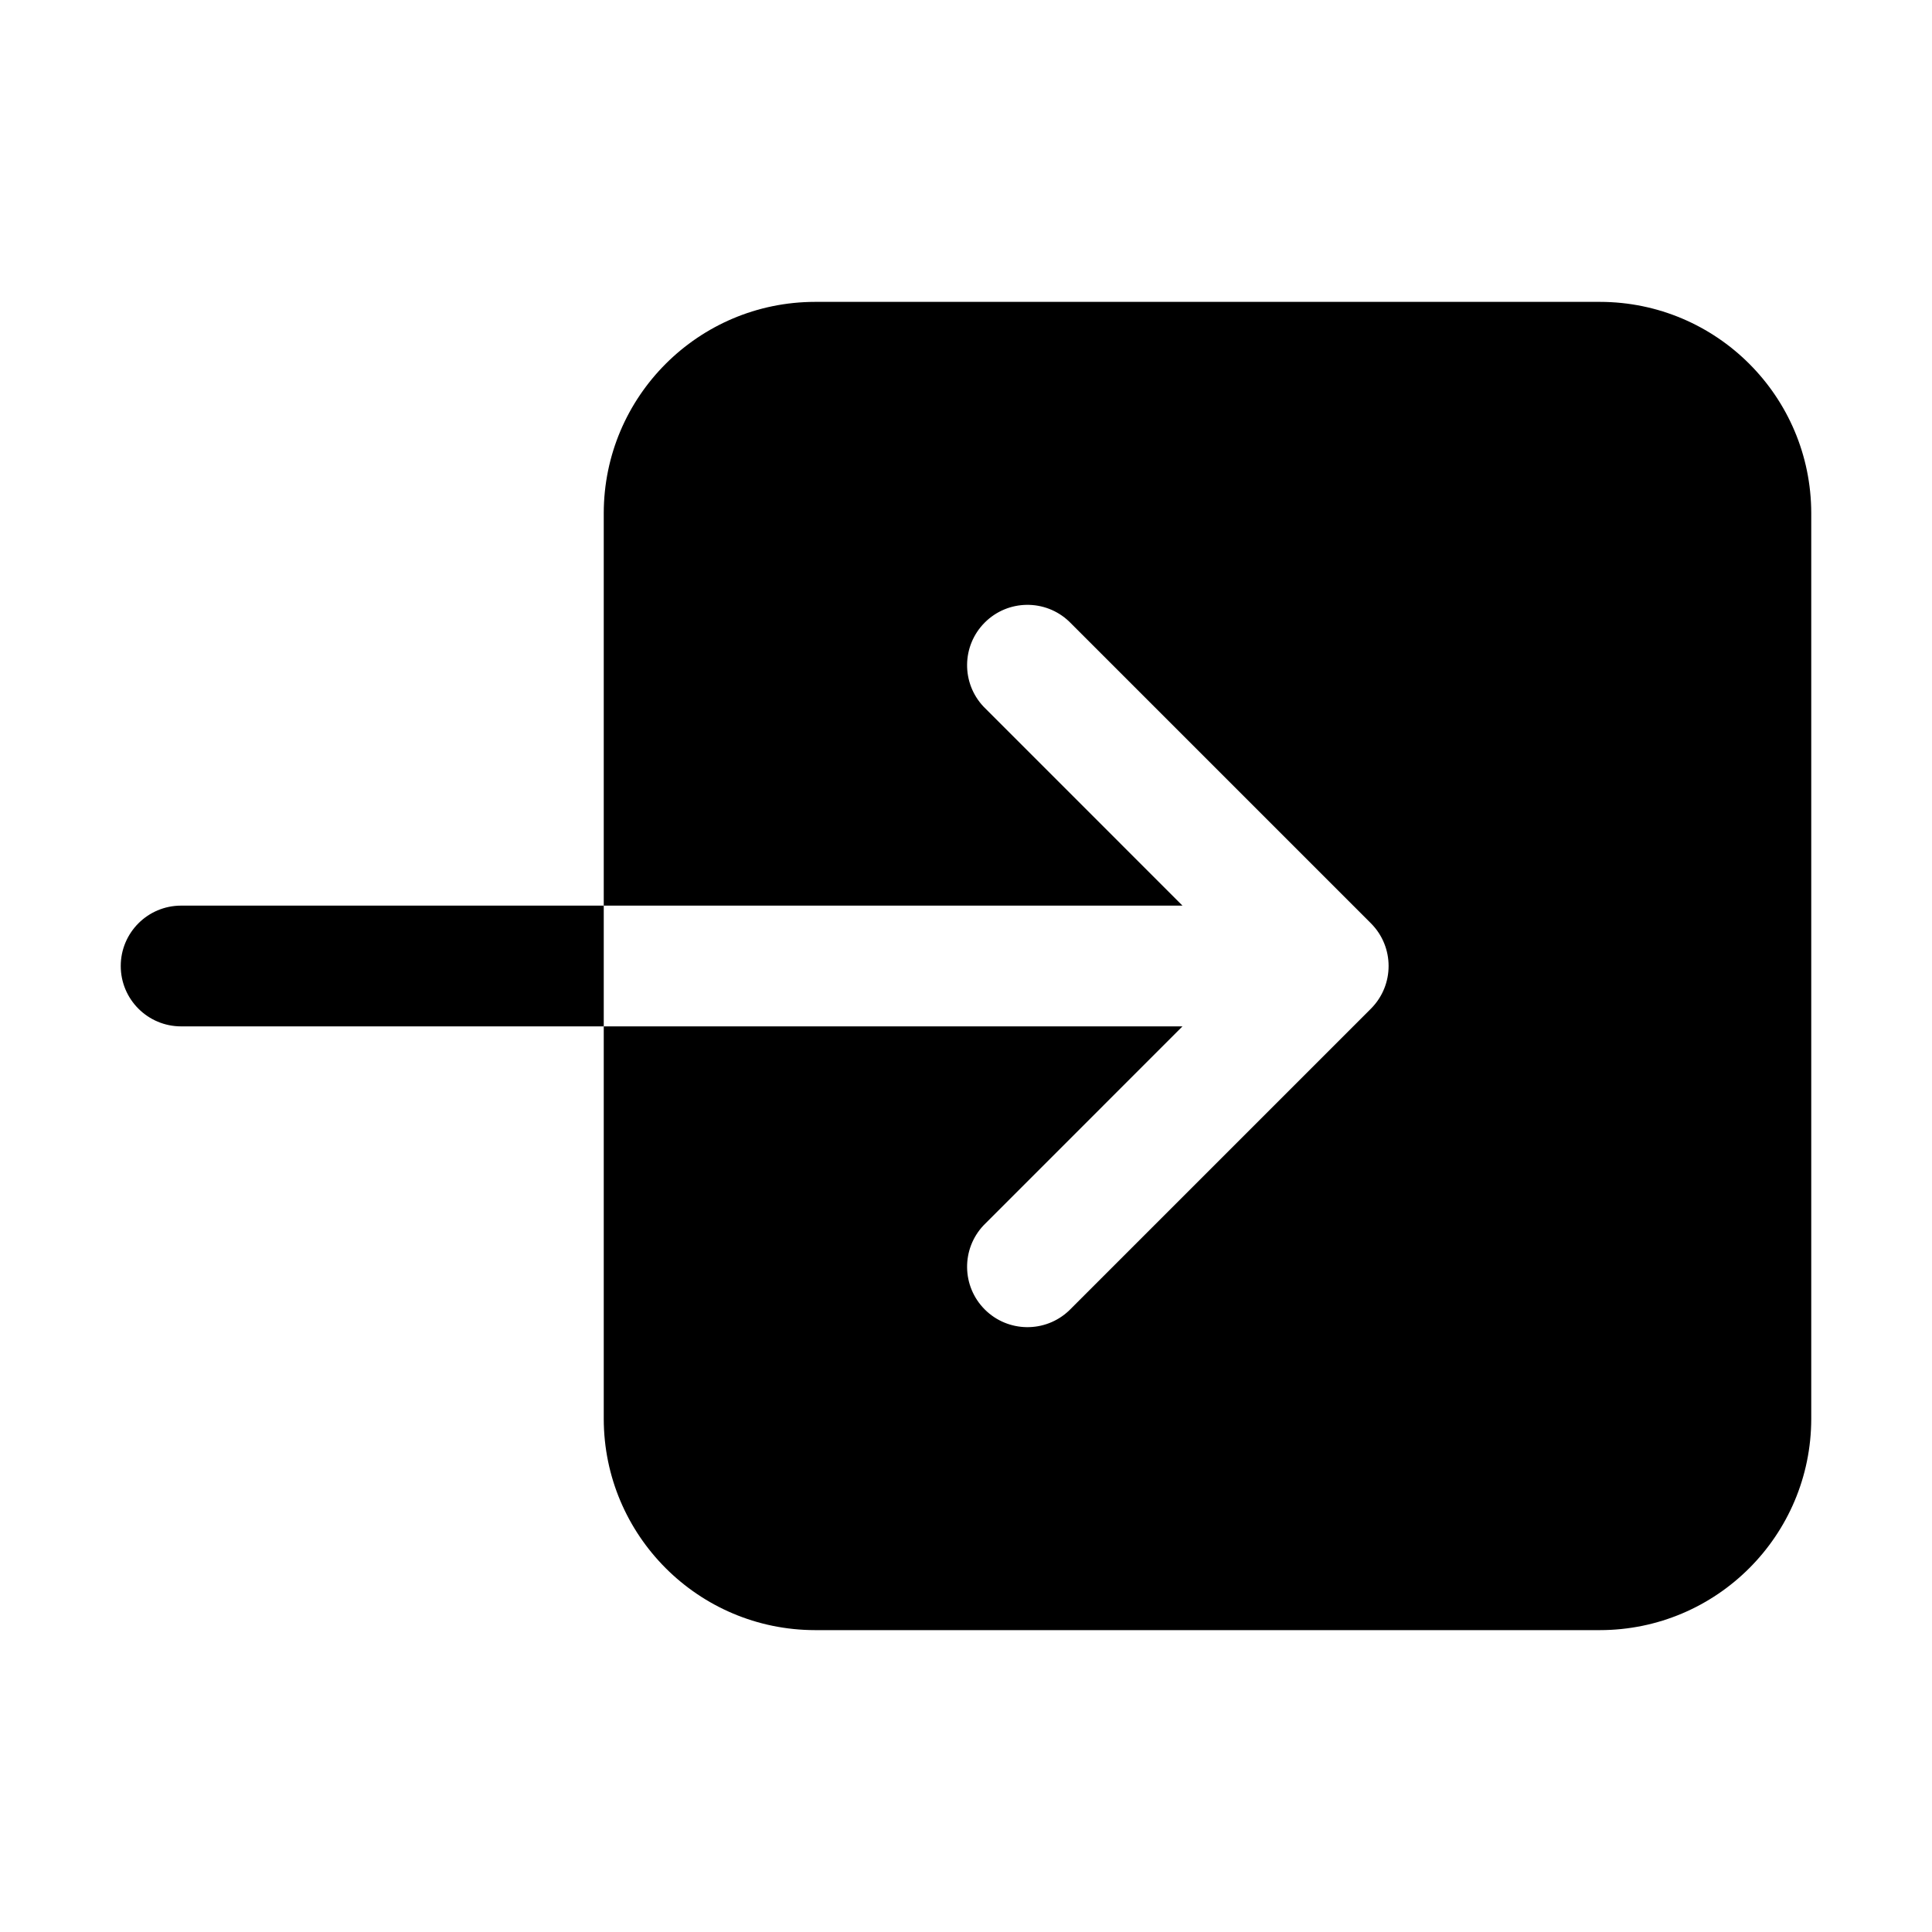
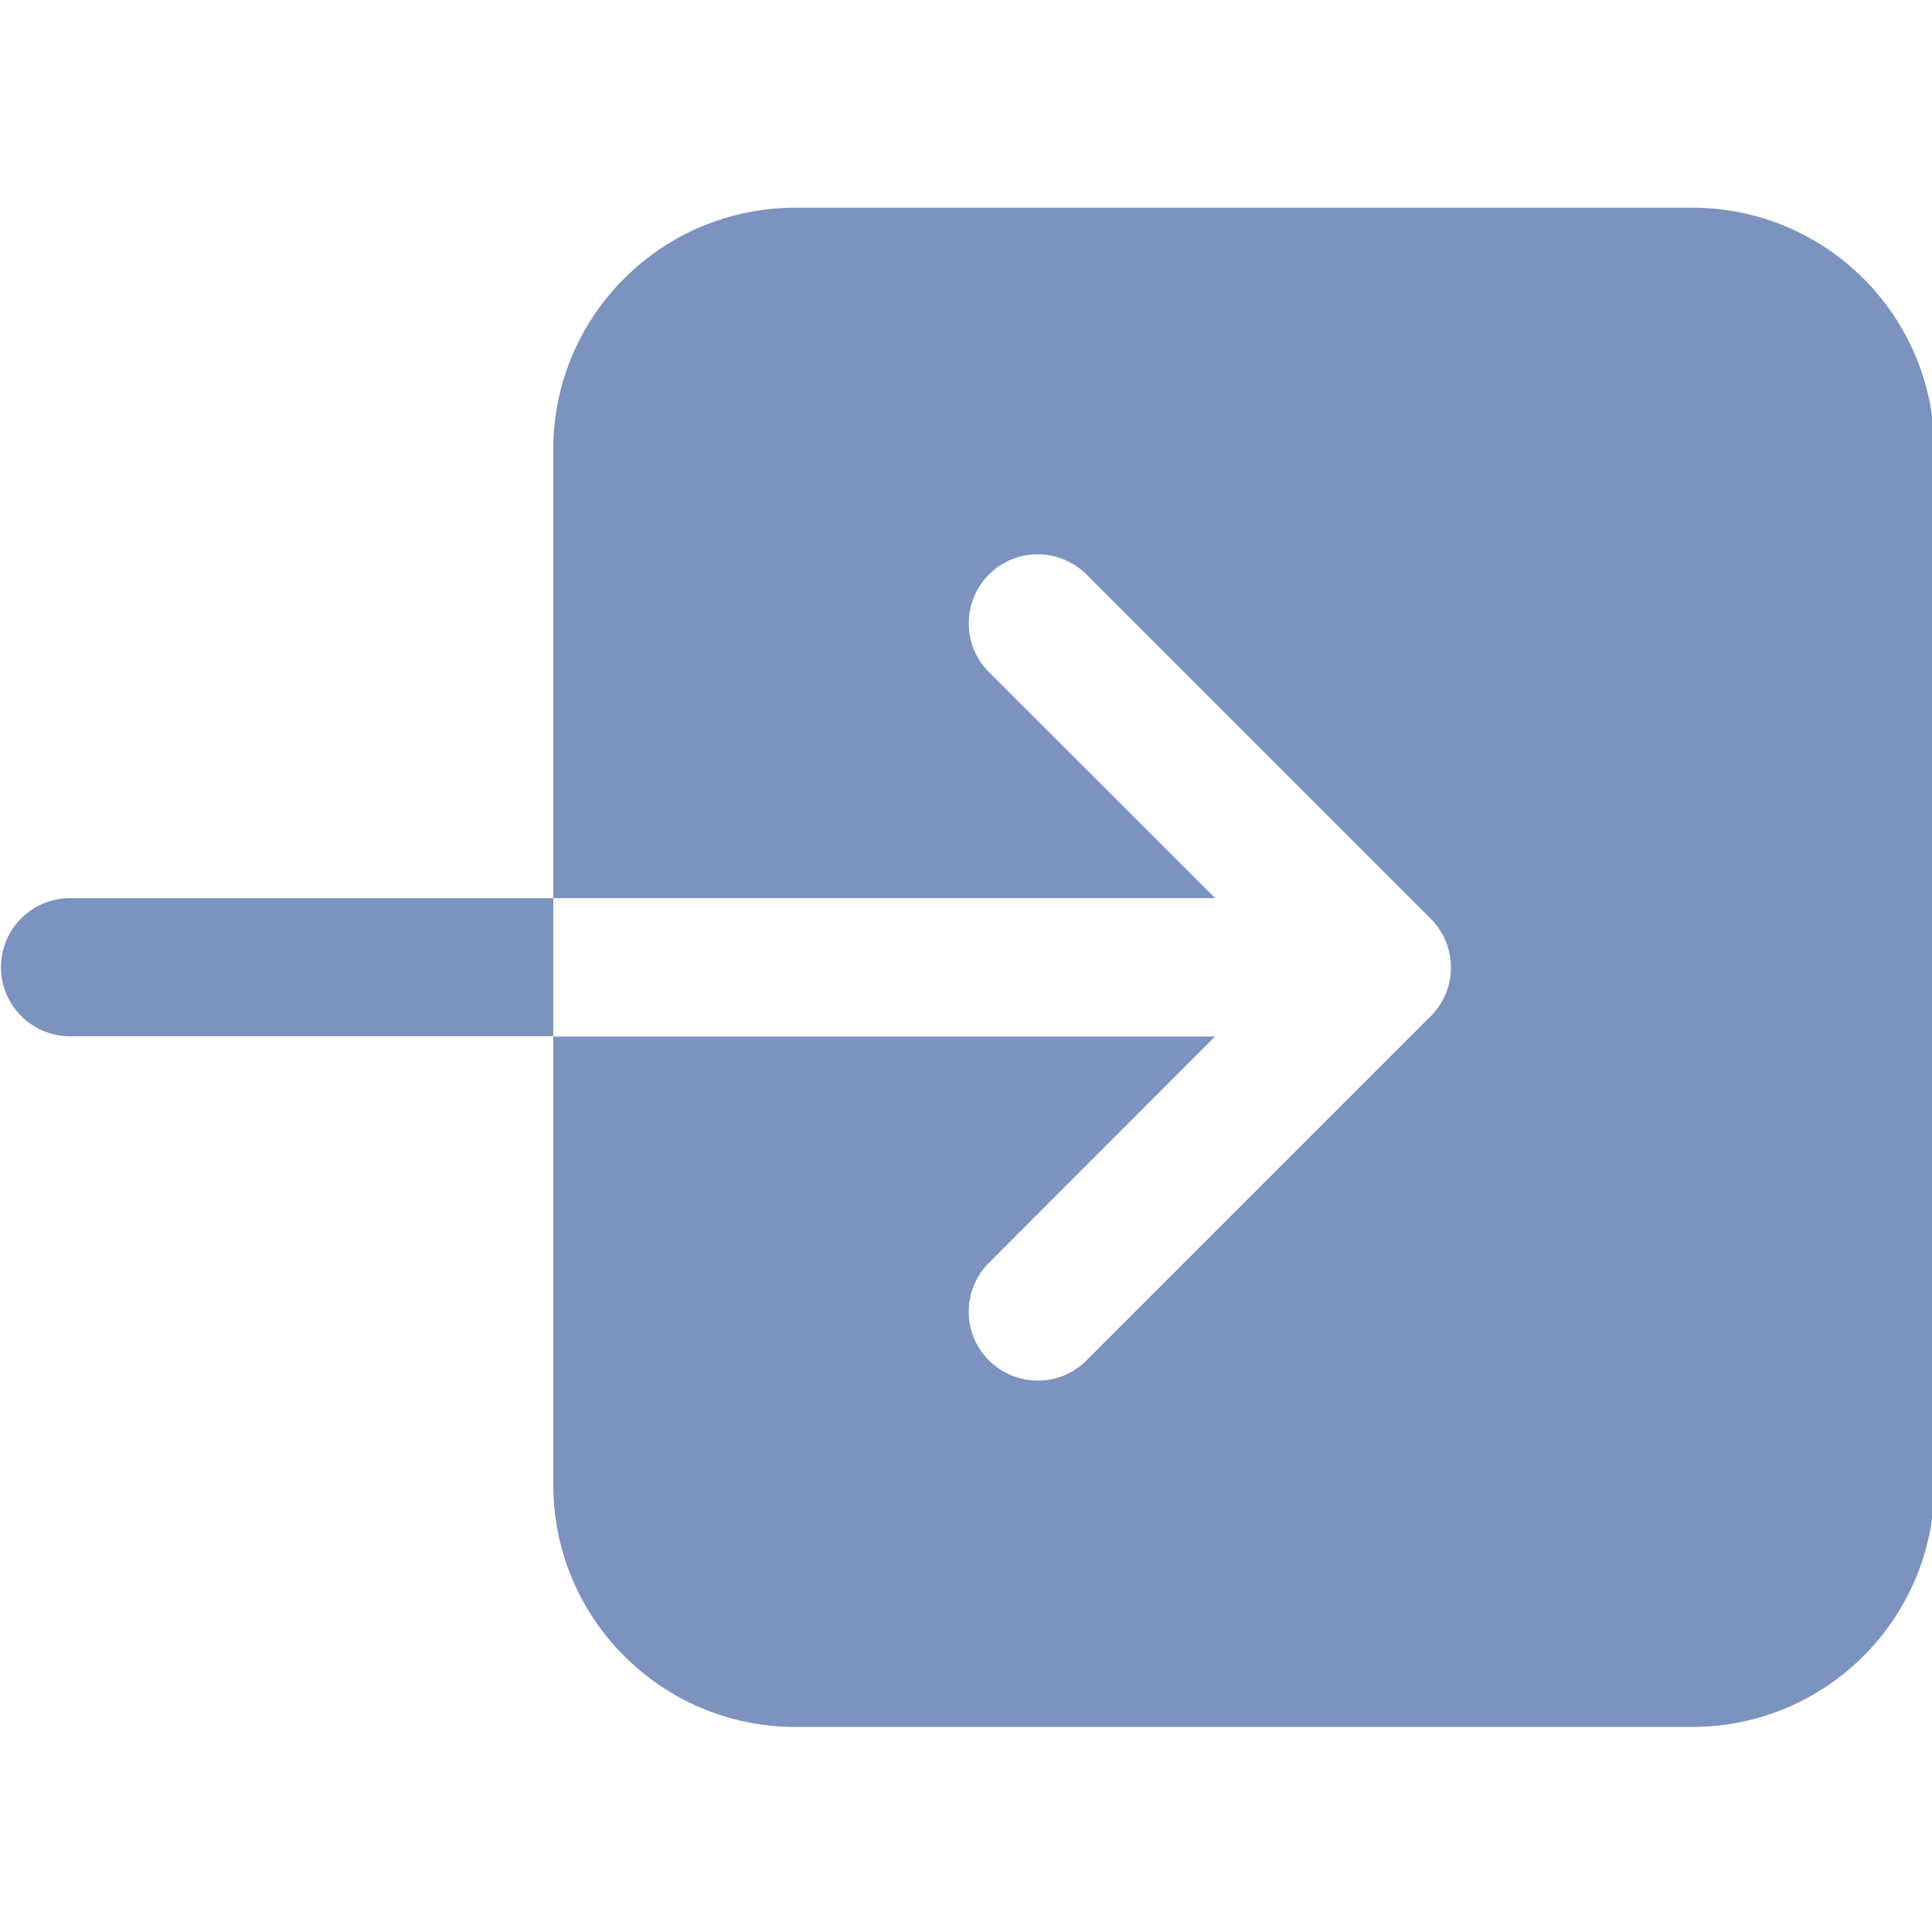
- <svg xmlns="http://www.w3.org/2000/svg" fill="#000000" width="800px" height="800px" viewBox="0 0 512 512">
-   <path d="M160,136V240H313.37l-52.68-52.69a16,16,0,0,1,22.62-22.62l80,80a16,16,0,0,1,0,22.62l-80,80a16,16,0,0,1-22.62-22.62L313.37,272H160V376a56.06,56.06,0,0,0,56,56H424a56.06,56.06,0,0,0,56-56V136a56.06,56.06,0,0,0-56-56H216A56.06,56.06,0,0,0,160,136Z" />
-   <path d="M48,240a16,16,0,0,0,0,32H160V240Z" />
+ <svg xmlns="http://www.w3.org/2000/svg" version="1.1" id="Layer_1" x="0px" y="0px" viewBox="0 0 800 800" style="enable-background:new 0 0 800 800;" xml:space="preserve">
+   <style type="text/css">
+ 	.st0{fill:#7B93BE;}
+ </style>
+   <g>
+     <path class="st0" d="M229.1,186.1v185.8h274.1L409,277.8c-10.9-11.4-10.4-29.5,1-40.4c11-10.5,28.3-10.5,39.4,0l143,143   c11.2,11.2,11.2,29.3,0,40.4l-143,143c-11.4,10.9-29.5,10.4-40.4-1c-10.5-11-10.5-28.3,0-39.4l94.1-94.2H229.1v185.8   c0.1,55.2,44.8,100,100.1,100.1h371.7c55.2-0.1,100-44.8,100.1-100.1V186.1c-0.1-55.2-44.8-100-100.1-100.1H329.2   C273.9,86.1,229.1,130.8,229.1,186.1z" />
+     <path class="st0" d="M29,371.9c-15.8,0-28.6,12.8-28.6,28.6c0,15.8,12.8,28.6,28.6,28.6h200.1v-57.2H29z" />
+   </g>
</svg>
